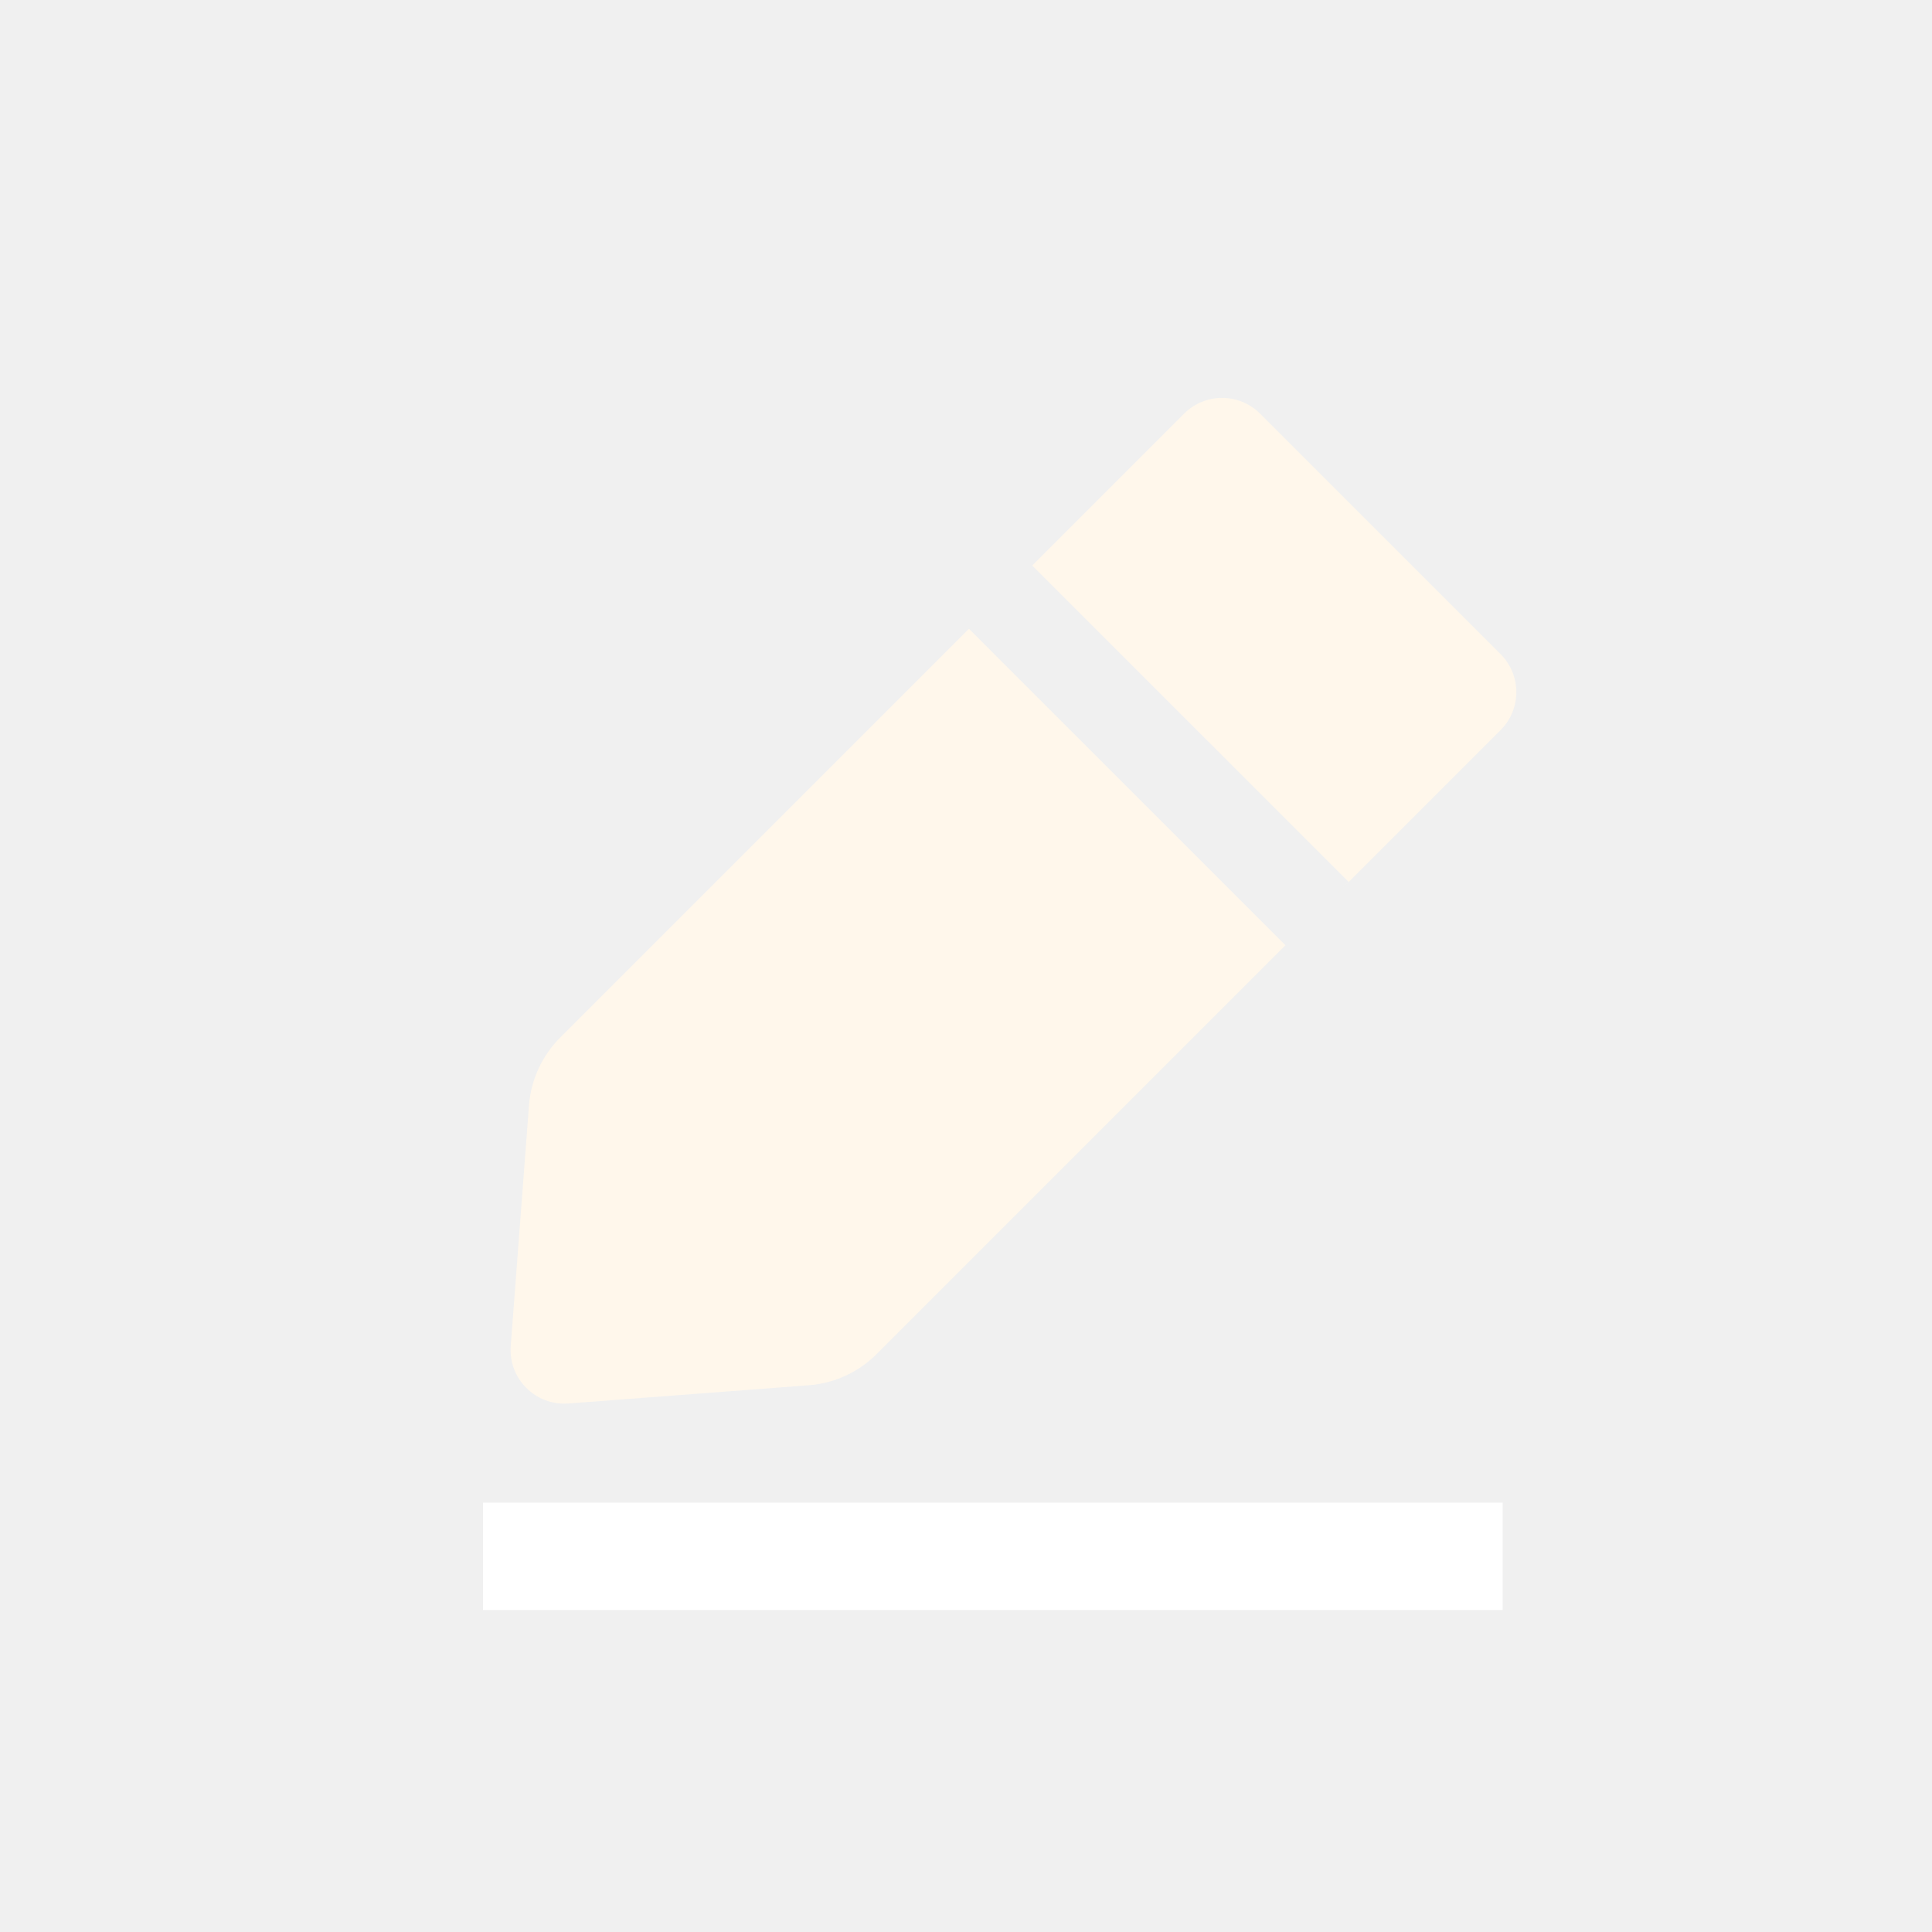
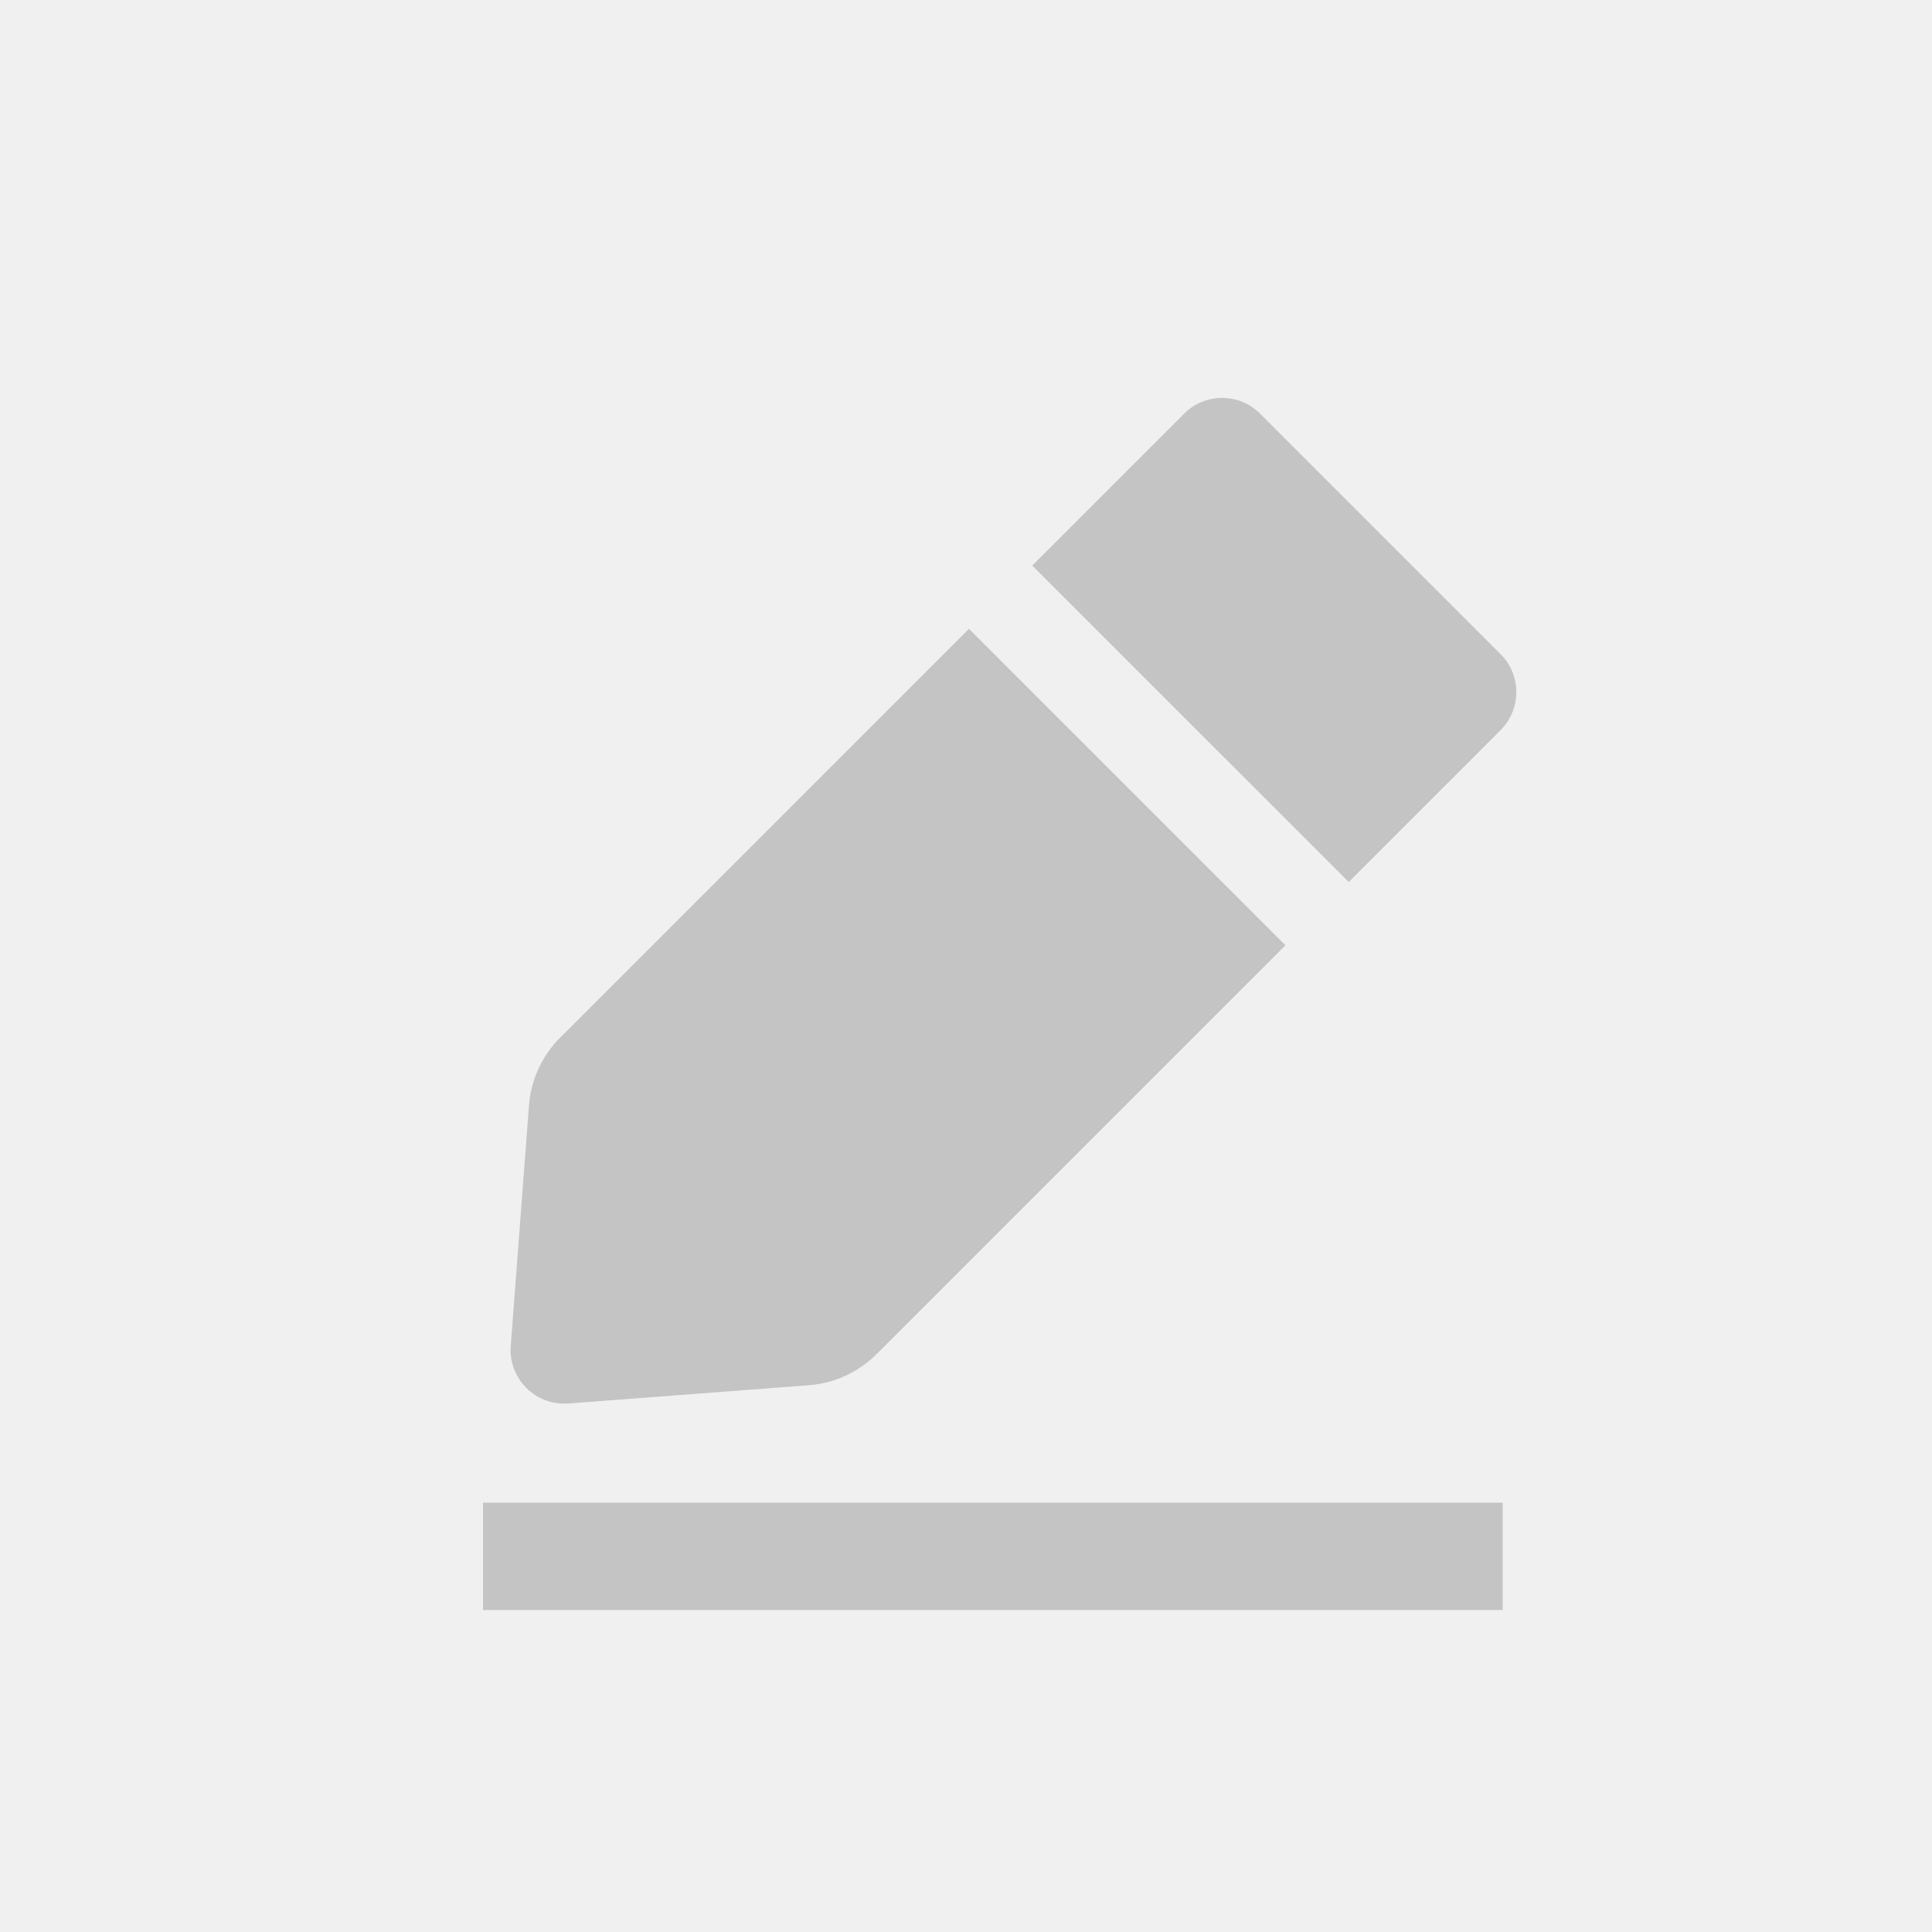
- <svg xmlns="http://www.w3.org/2000/svg" width="36" height="36" viewBox="0 0 36 36" fill="none">
-   <path fill-rule="evenodd" clip-rule="evenodd" d="M23.479 7.707C23.089 7.317 22.455 7.317 22.065 7.707L19.234 10.538L25.131 16.434L23.952 17.614L18.055 11.717L10.437 19.335C10.099 19.673 9.893 20.121 9.857 20.598L9.517 25.079C9.471 25.69 9.979 26.198 10.59 26.152L15.071 25.812C15.548 25.776 15.996 25.57 16.334 25.232L27.962 13.604C28.352 13.213 28.352 12.58 27.962 12.19L23.479 7.707Z" fill="#FFF7EB" />
-   <rect x="9" y="28" width="19" height="2" fill="white" />
+ <svg xmlns="http://www.w3.org/2000/svg" viewBox="0 0 36 36" fill="#C4C4C4">
+   <path fill-rule="evenodd" clip-rule="evenodd" d="M23.479 7.707C23.089 7.317 22.455 7.317 22.065 7.707L19.234 10.538L25.131 16.434L23.952 17.614L18.055 11.717L10.437 19.335C10.099 19.673 9.893 20.121 9.857 20.598L9.517 25.079C9.471 25.69 9.979 26.198 10.59 26.152L15.071 25.812C15.548 25.776 15.996 25.57 16.334 25.232L27.962 13.604C28.352 13.213 28.352 12.58 27.962 12.19L23.479 7.707Z" fill="#C4C4C4" />
+   <rect x="9" y="28" width="19" height="2" fill="#C4C4C4" />
</svg>
